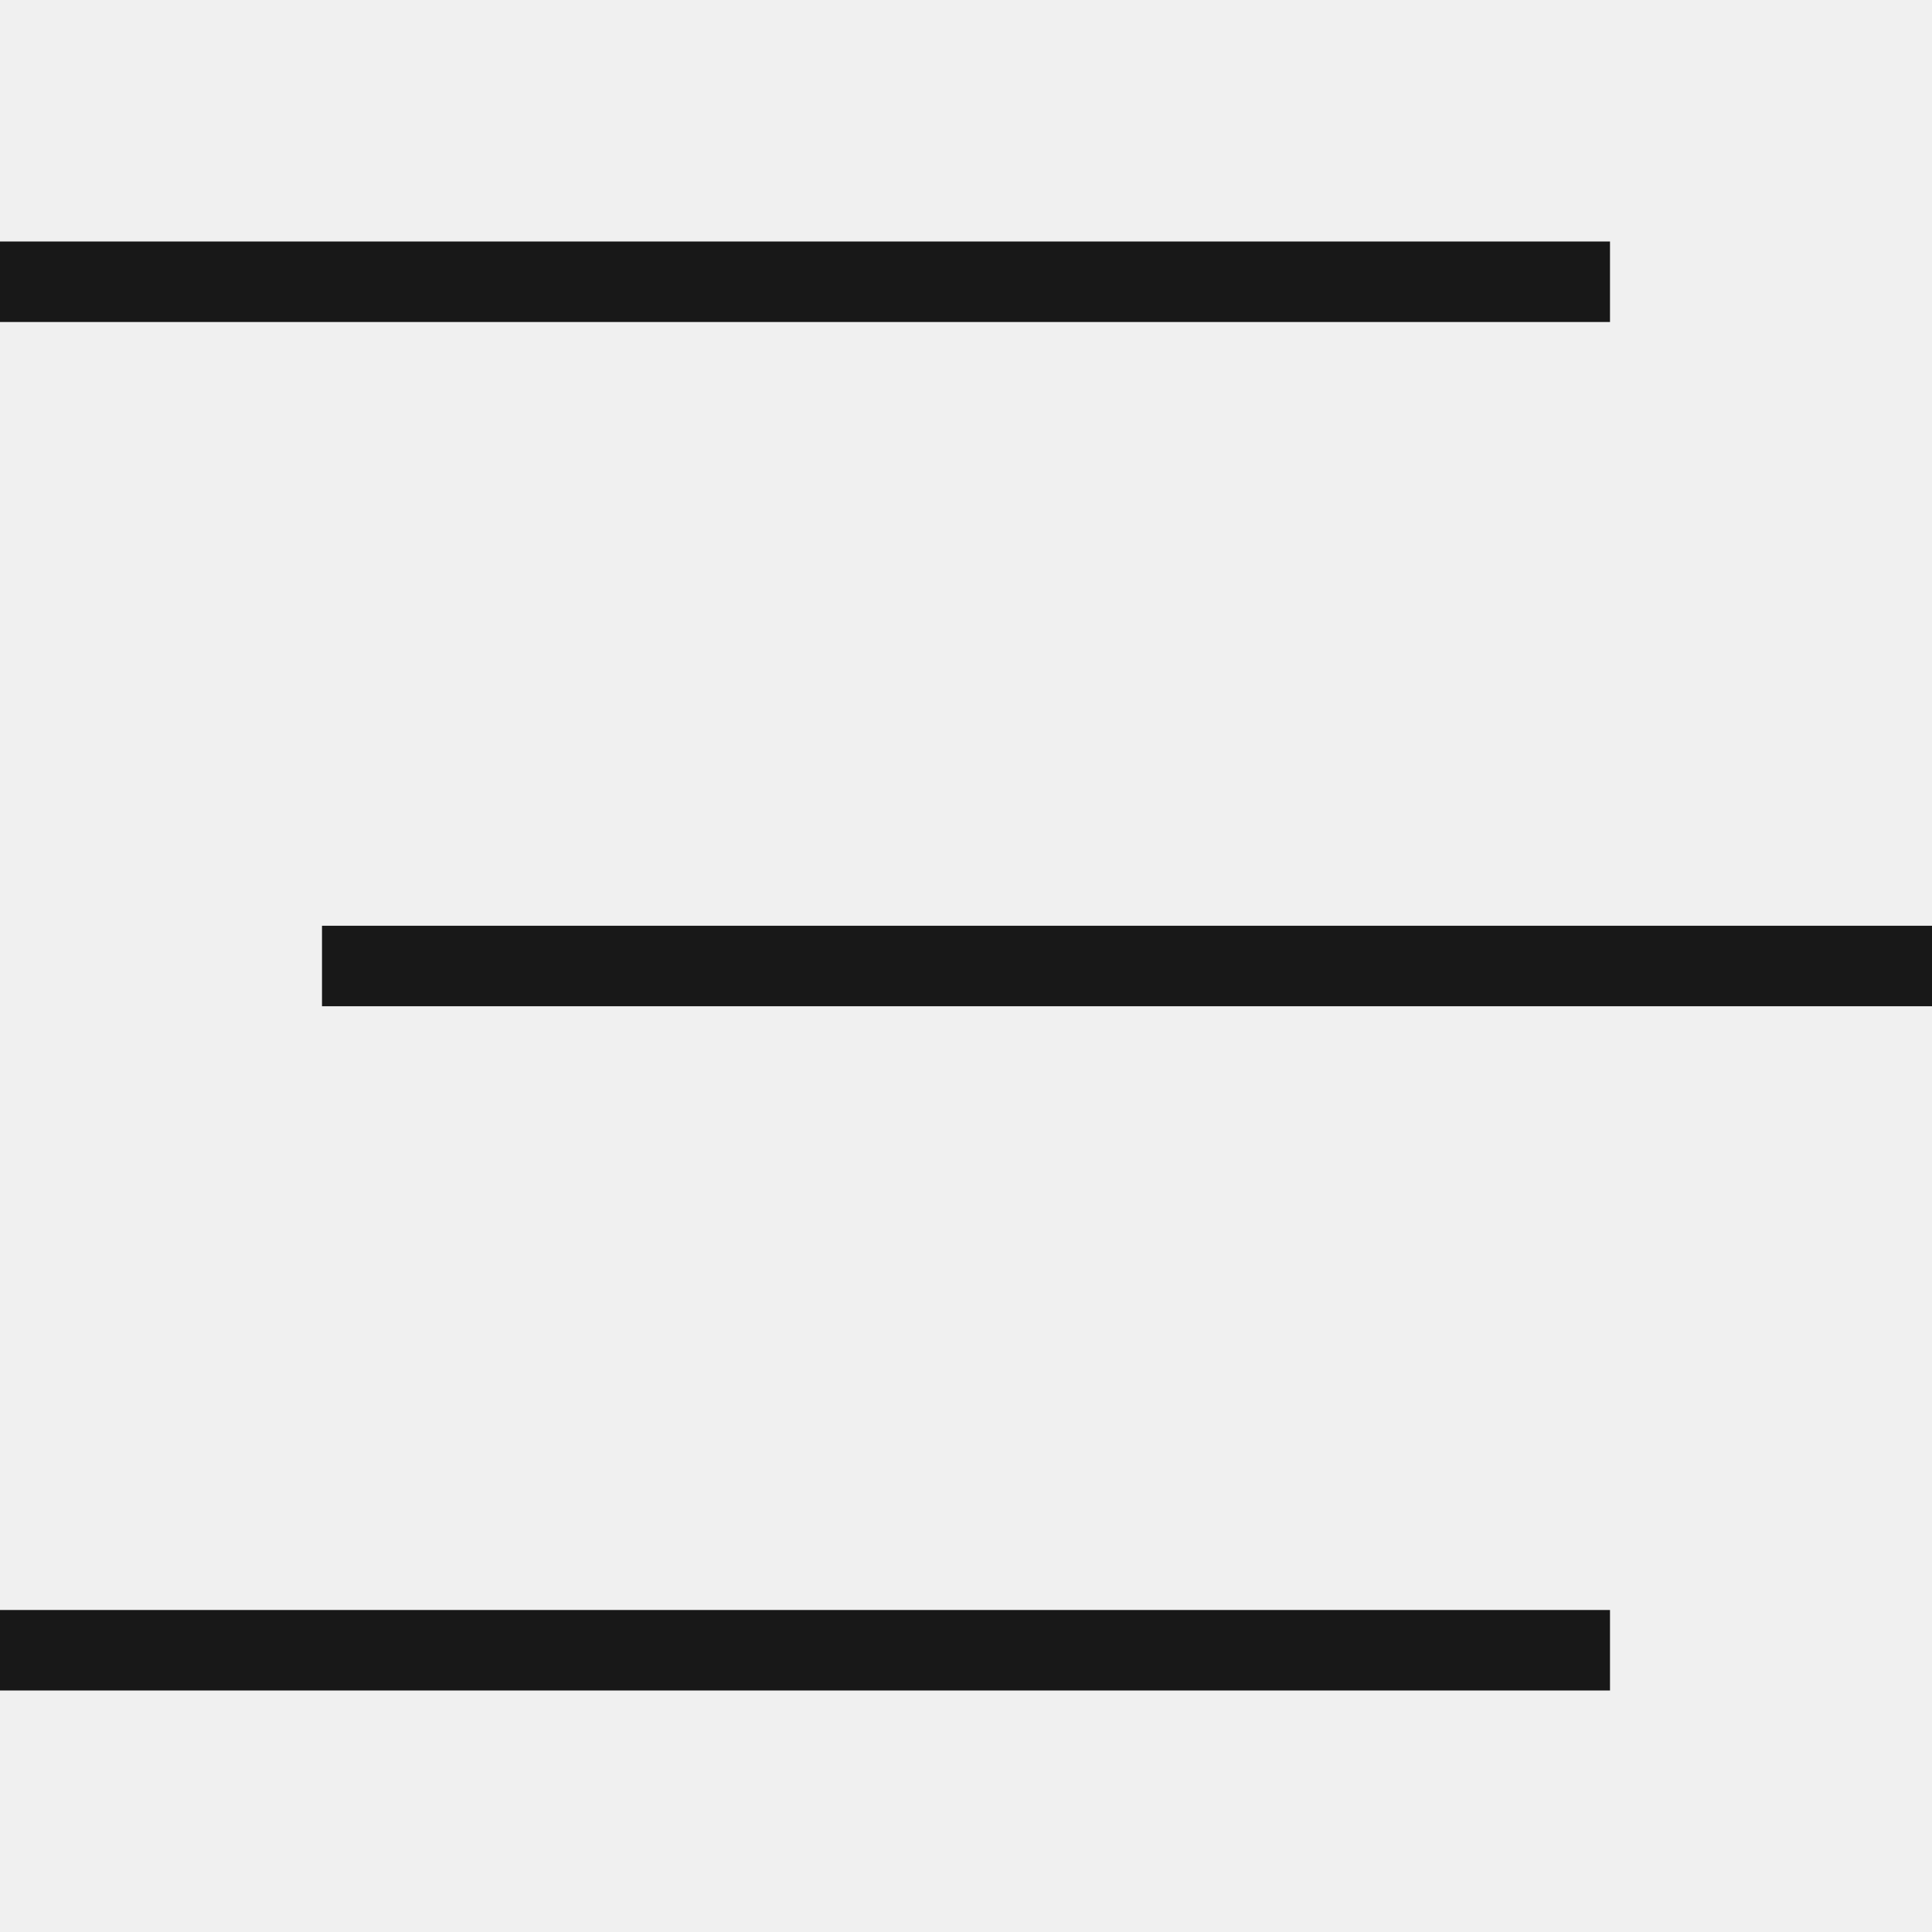
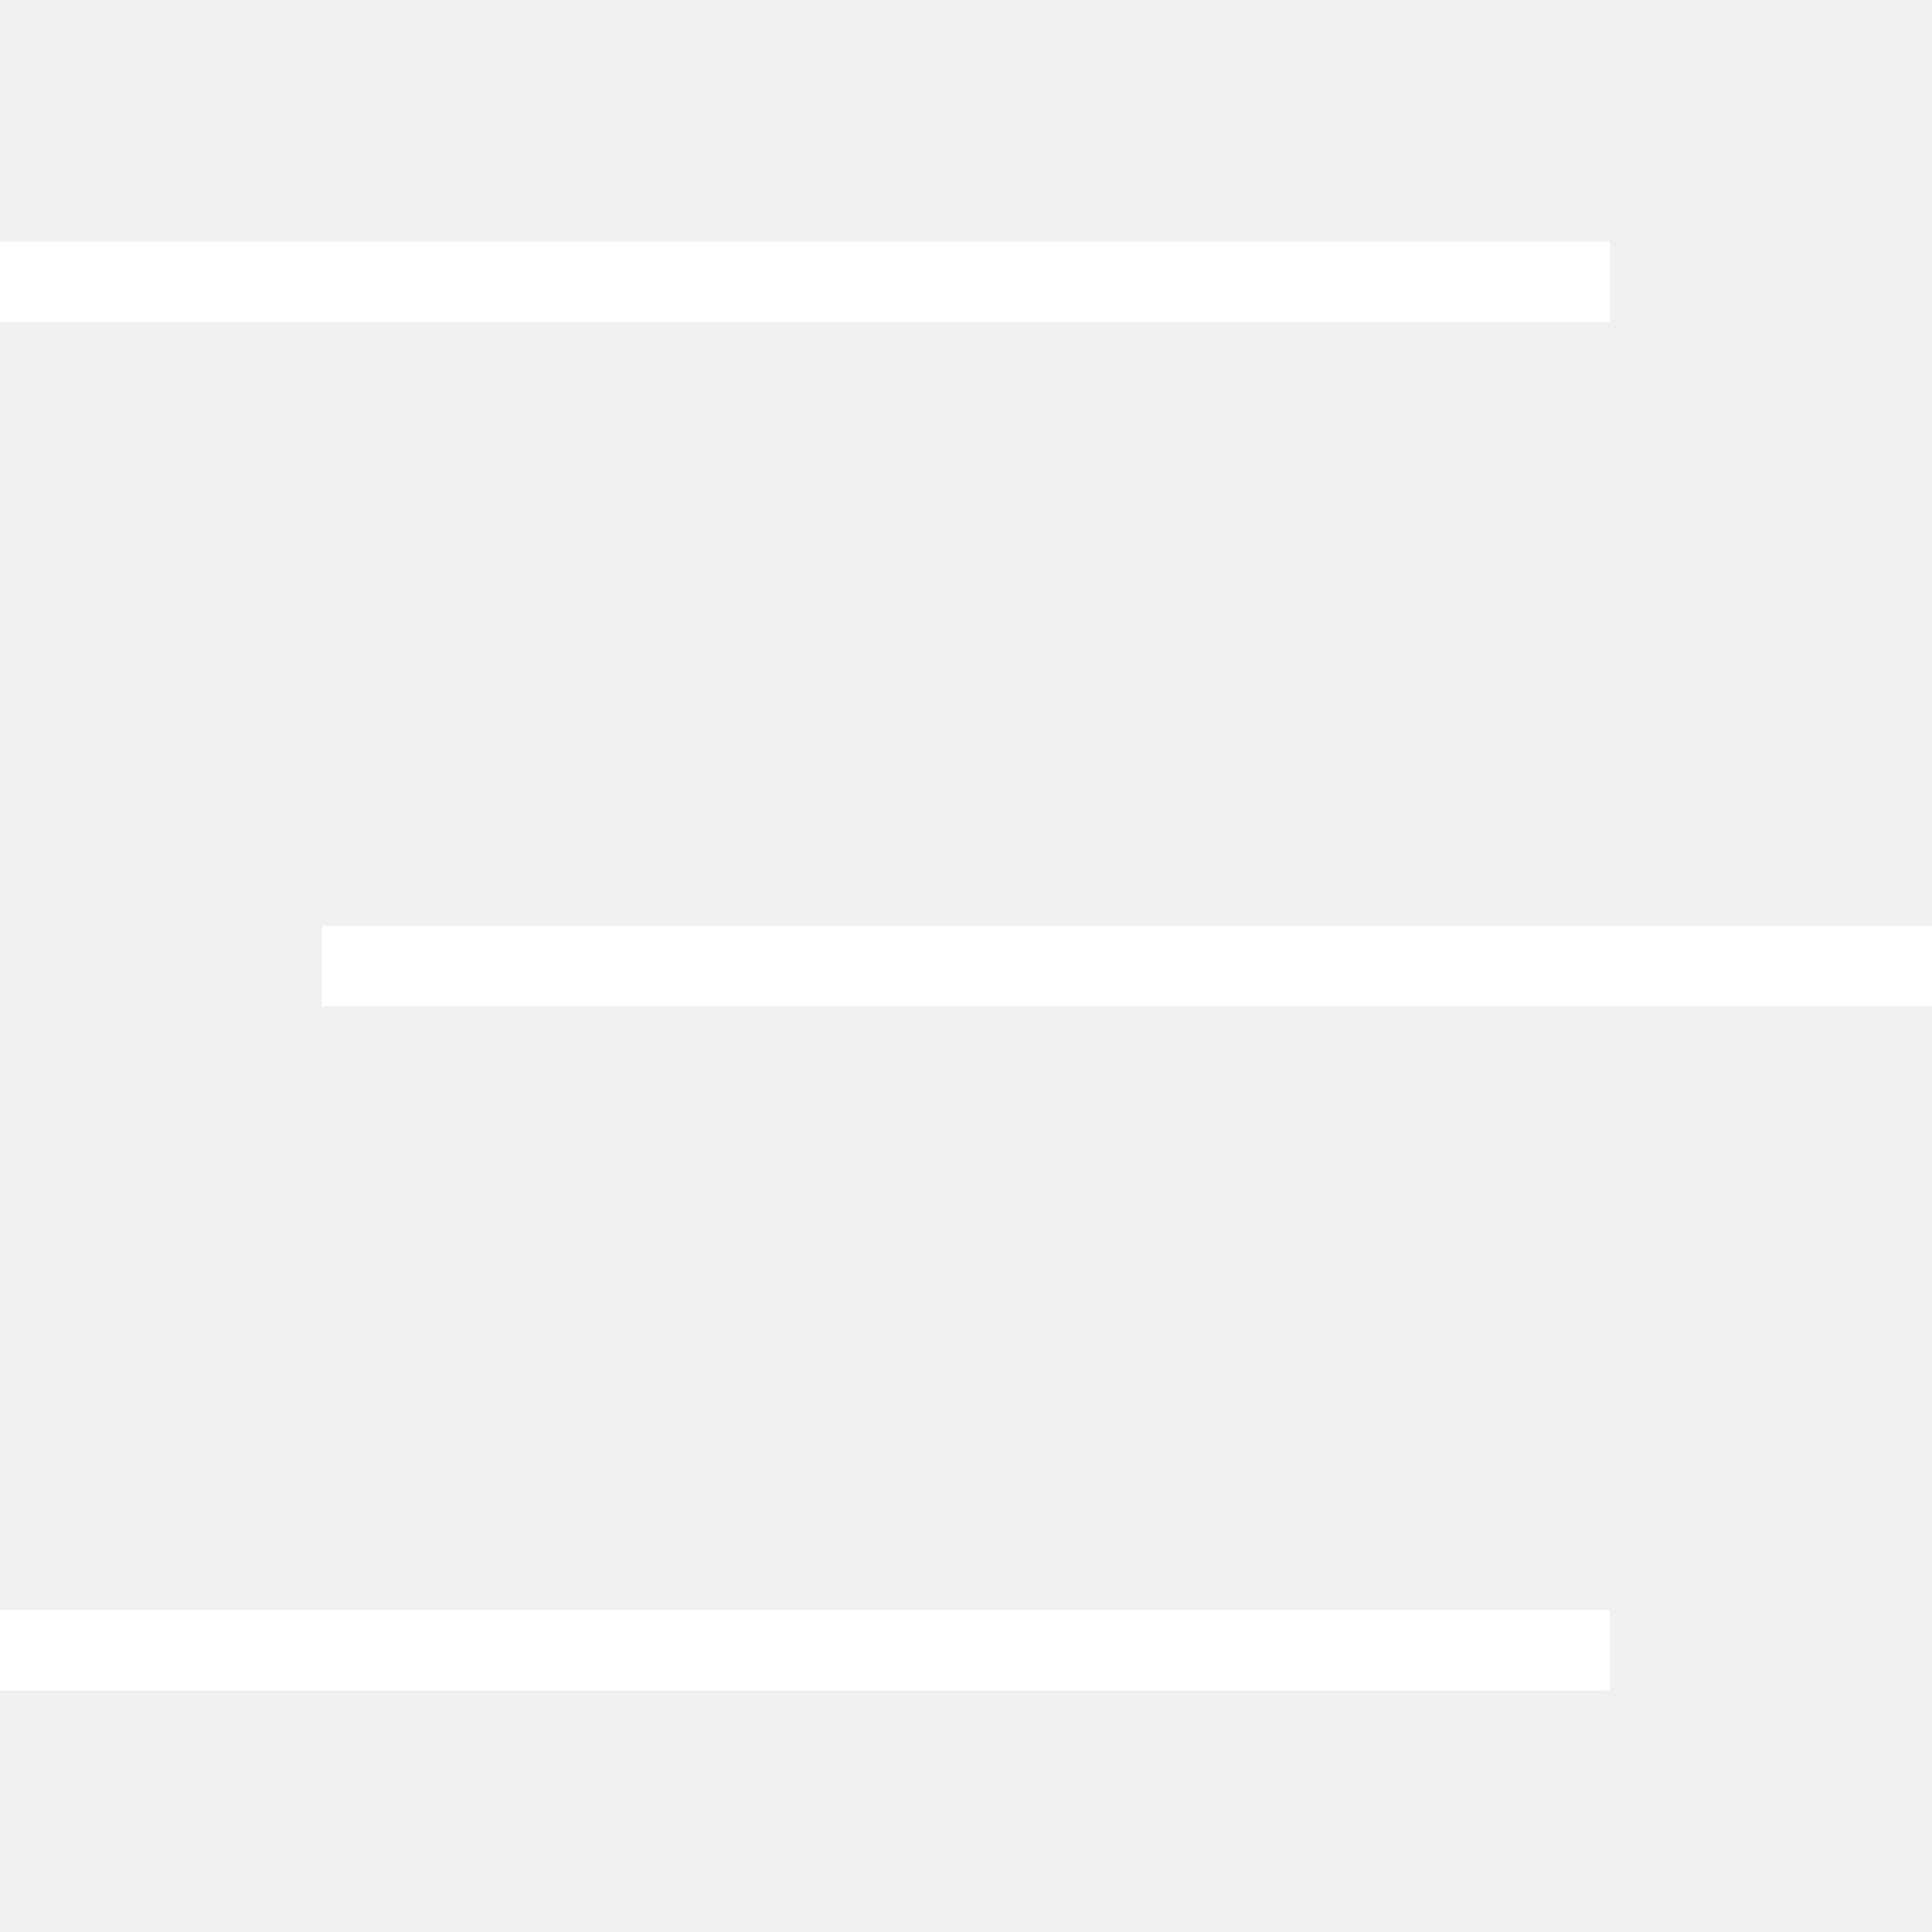
<svg xmlns="http://www.w3.org/2000/svg" width="24" height="24" viewBox="0 0 24 24" fill="none">
-   <rect y="3" width="20" height="1" fill="#181818" />
-   <rect x="4" y="11.5" width="20" height="1" fill="#181818" />
-   <rect y="20" width="20" height="1" fill="#181818" />
+   <rect y="3" width="20" height="1" fill="#FFFFFF" />
+   <rect x="4" y="11.5" width="20" height="1" fill="#FFFFFF" />
+   <rect y="20" width="20" height="1" fill="#FFFFFF" />
</svg>
